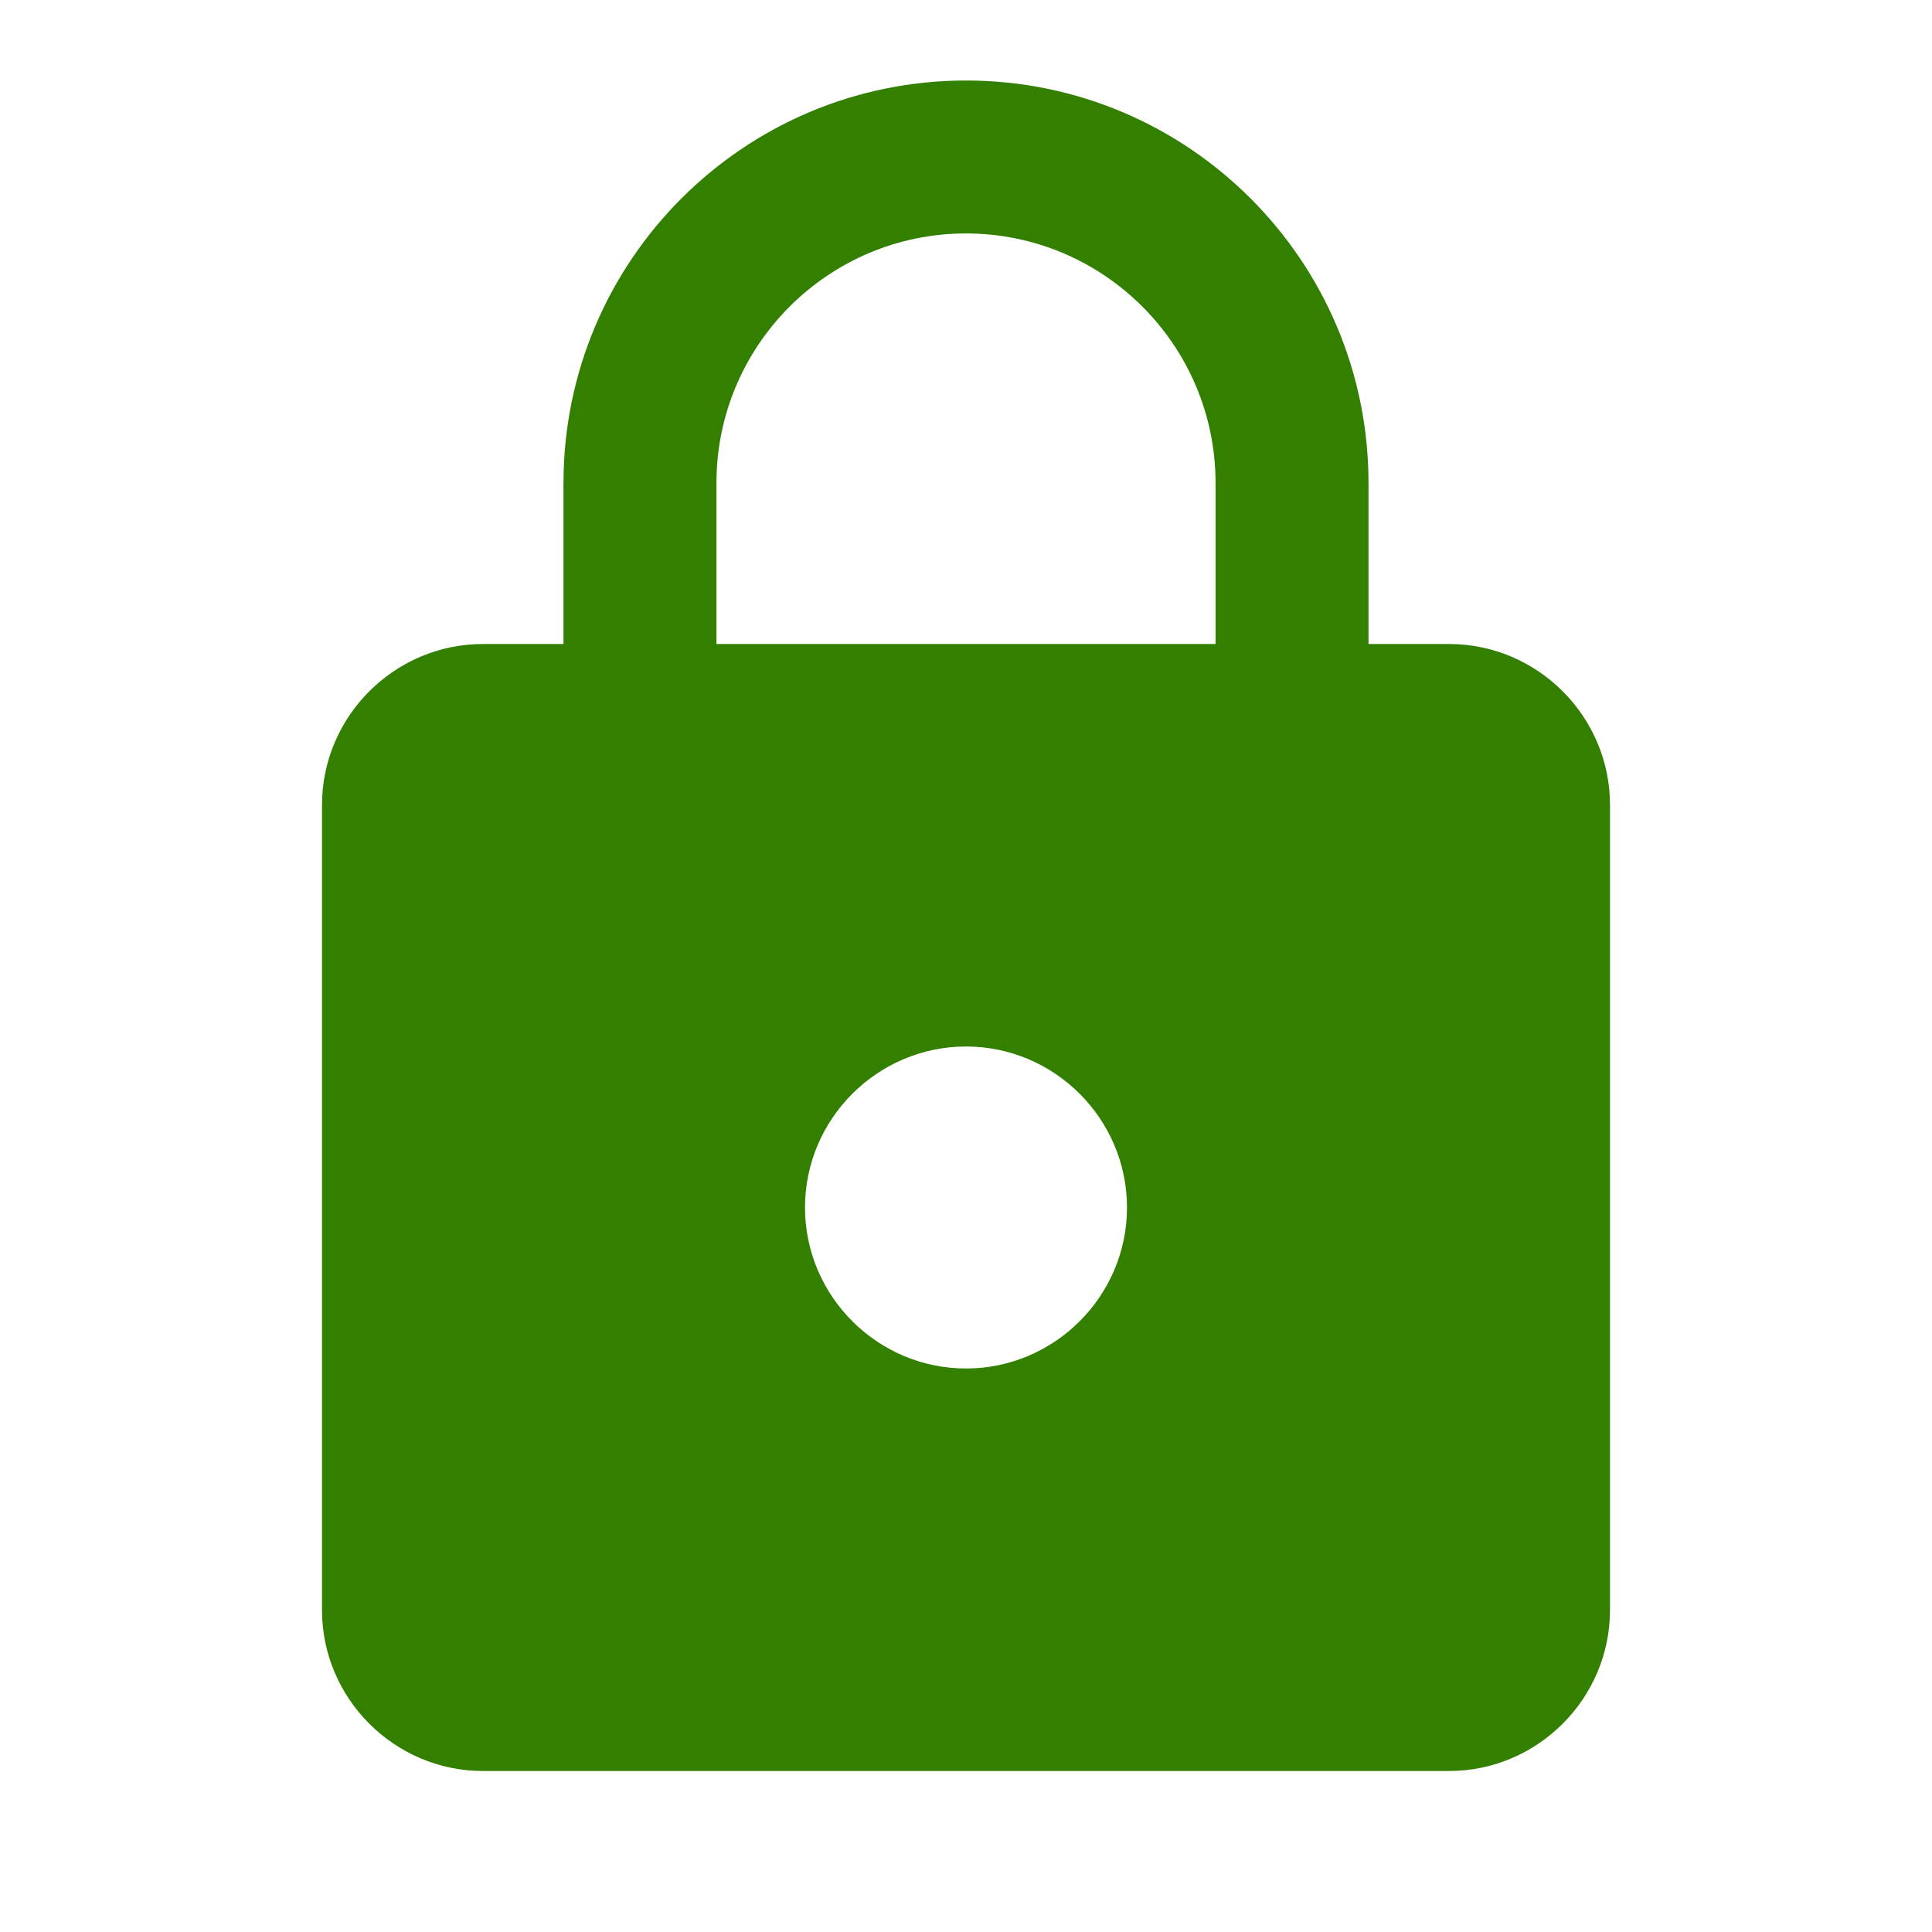
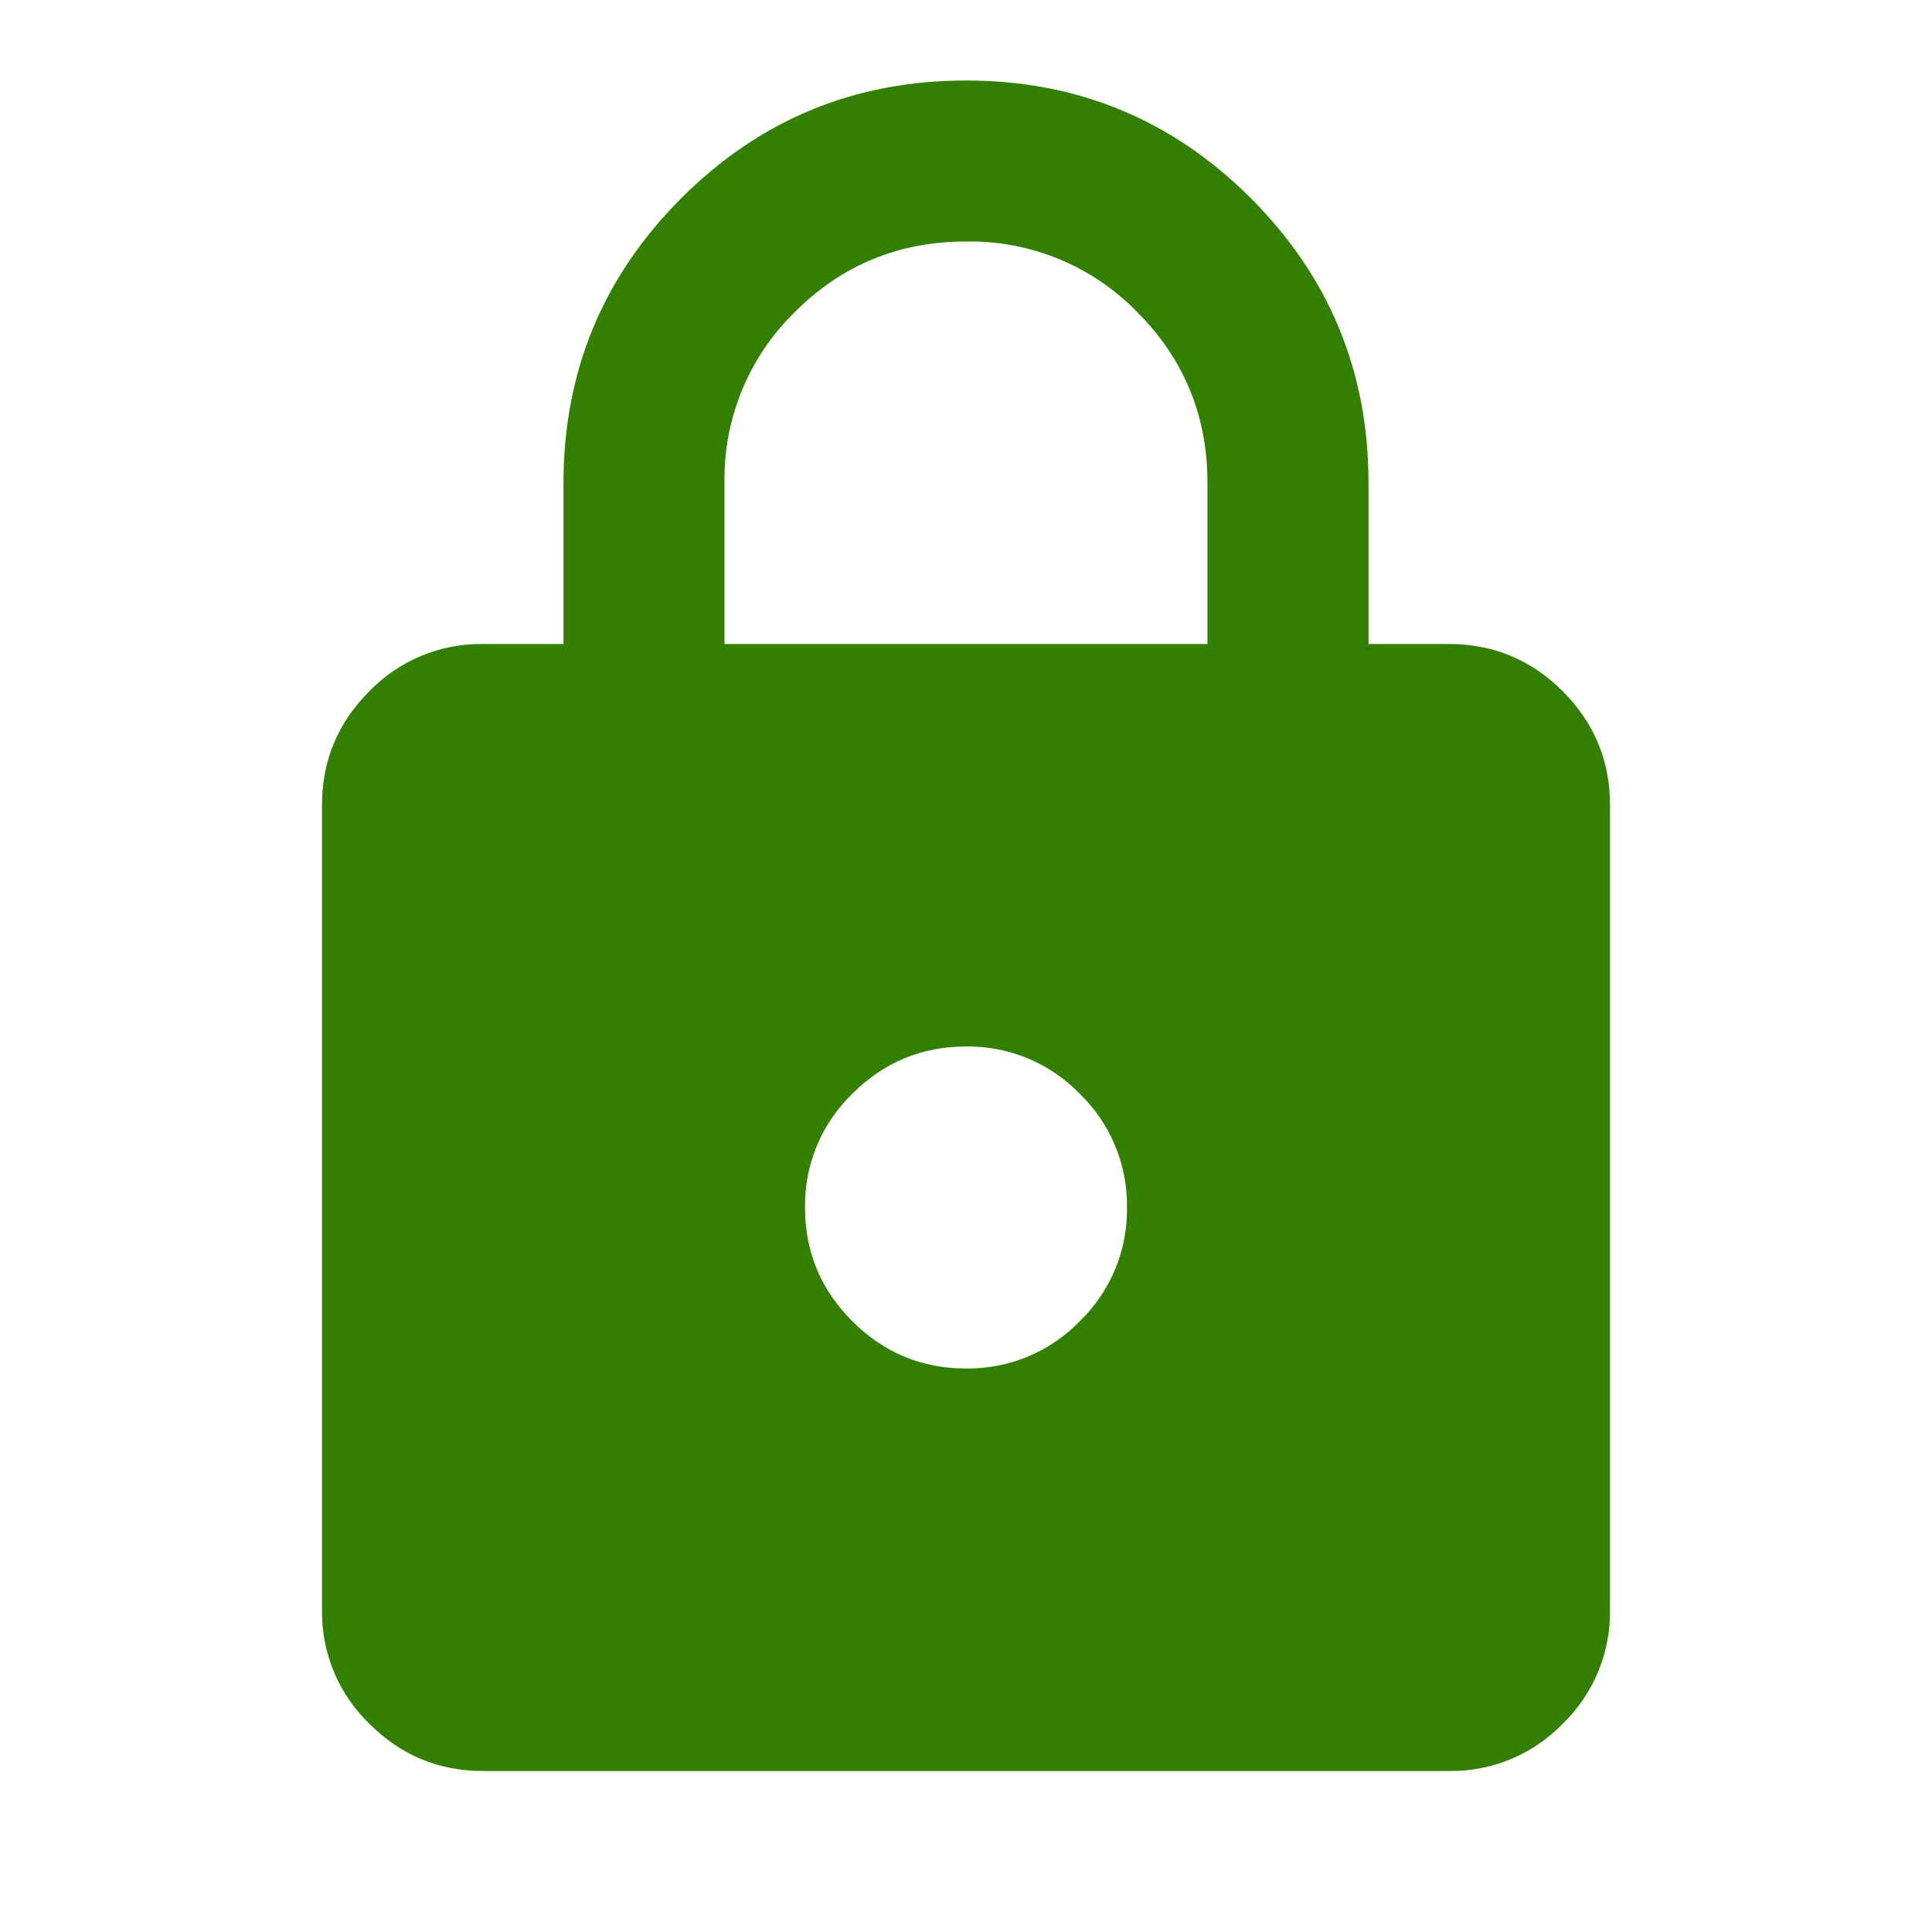
- <svg xmlns="http://www.w3.org/2000/svg" height="24px" viewBox="0 0 24 24" width="24px" fill="#000000" version="1.1" id="svg828">
-   <defs id="defs832" />
-   <path d="M0 0h24v24H0z" fill="none" id="path824" />
-   <path d="M18 8h-1V6c0-2.76-2.24-5-5-5S7 3.24 7 6v2H6c-1.1 0-2 .9-2 2v10c0 1.1.9 2 2 2h12c1.1 0 2-.9 2-2V10c0-1.1-.9-2-2-2zm-6 9c-1.1 0-2-.9-2-2s.9-2 2-2 2 .9 2 2-.9 2-2 2zm3.1-9H8.9V6c0-1.71 1.39-3.1 3.1-3.1 1.71 0 3.1 1.39 3.1 3.1v2z" id="path826" style="fill:#338000" />
+ <svg xmlns="http://www.w3.org/2000/svg" viewBox="0 0 24 24" height="24" width="24" xml:space="preserve" style="fill-rule:evenodd;clip-rule:evenodd;stroke-linejoin:round;stroke-miterlimit:2">
+   <path style="fill:none;fill-rule:nonzero" d="M0 0h24v24H0z" />
+   <path d="M6 22c-.55 0-1.021-.196-1.412-.587A1.927 1.927 0 0 1 4 20V10c0-.55.196-1.021.588-1.413A1.926 1.926 0 0 1 6 8h1V6c0-1.383.488-2.562 1.463-3.538C9.438 1.487 10.617 1 12 1s2.563.487 3.538 1.462C16.513 3.438 17 4.617 17 6v2h1c.55 0 1.021.196 1.413.587.391.392.587.863.587 1.413v10a1.93 1.93 0 0 1-.587 1.413A1.93 1.93 0 0 1 18 22H6Zm6-5a1.93 1.93 0 0 0 1.413-.587A1.93 1.93 0 0 0 14 15a1.93 1.93 0 0 0-.587-1.413A1.93 1.93 0 0 0 12 13c-.55 0-1.021.196-1.412.587A1.927 1.927 0 0 0 10 15c0 .55.196 1.021.588 1.413.391.391.862.587 1.412.587ZM9 8h6V6c0-.833-.292-1.542-.875-2.125A2.894 2.894 0 0 0 12 3c-.833 0-1.542.292-2.125.875A2.894 2.894 0 0 0 9 6v2Z" style="fill:#338000;fill-rule:nonzero" />
</svg>
